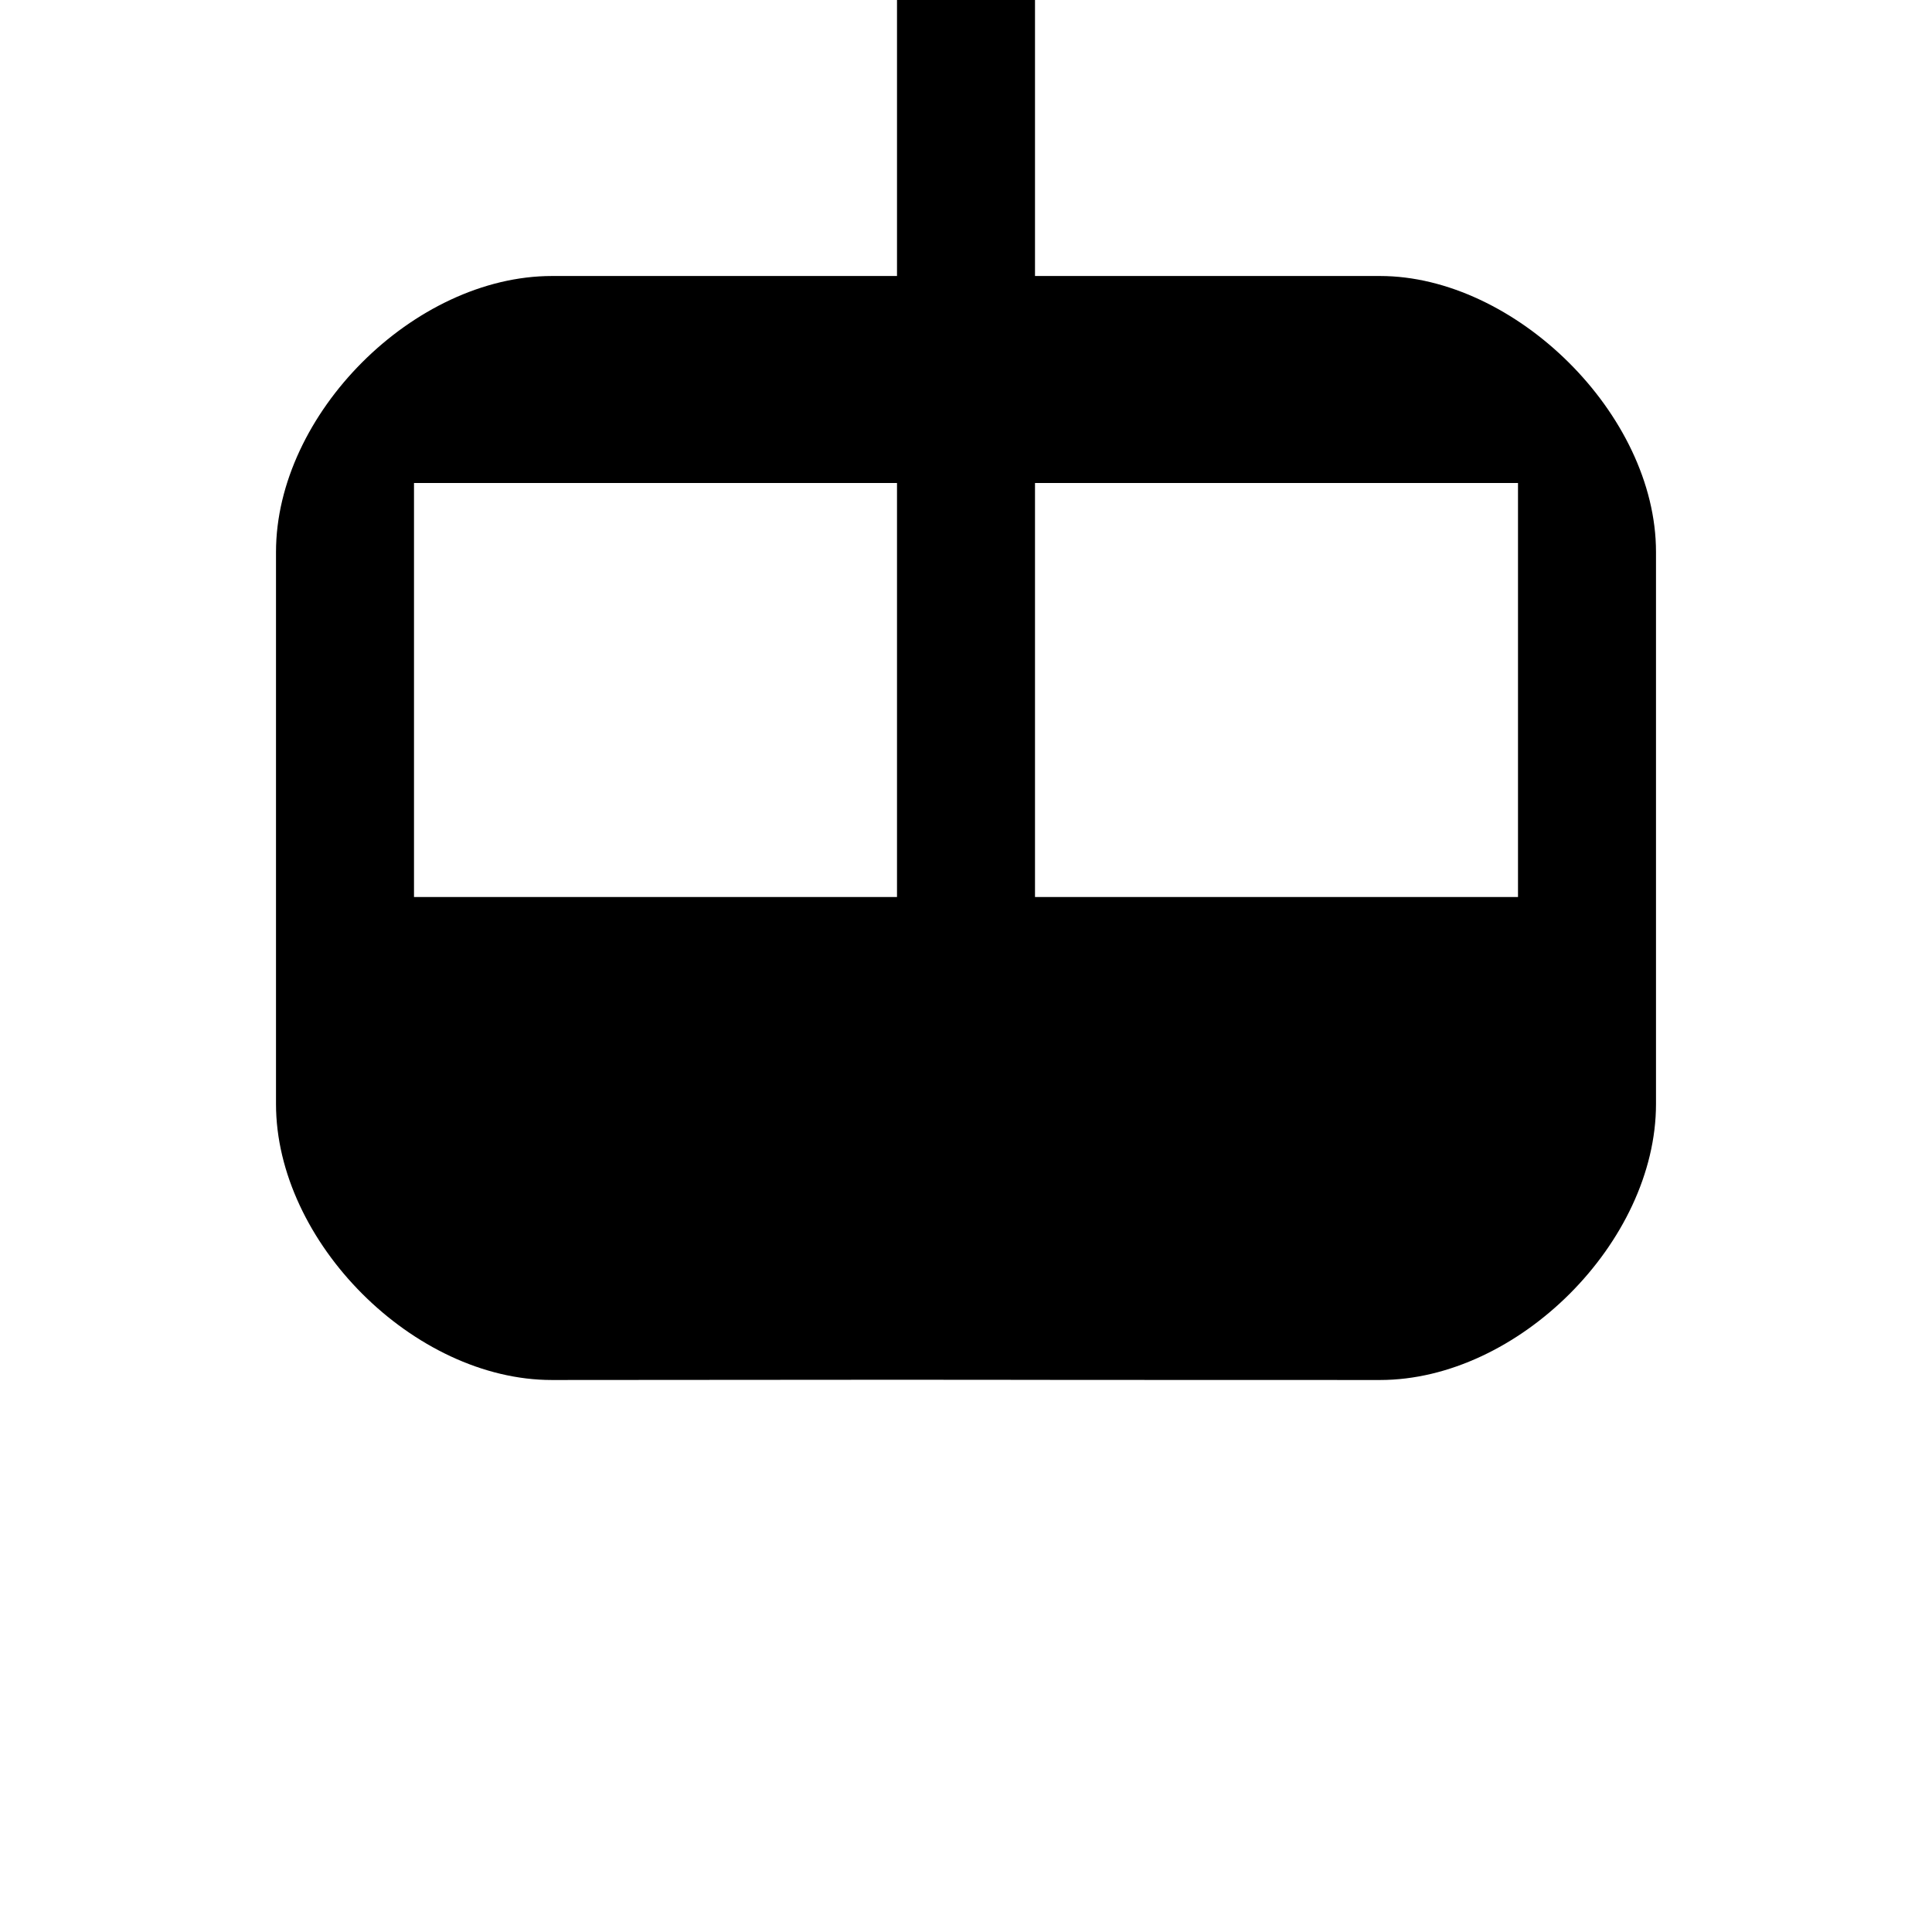
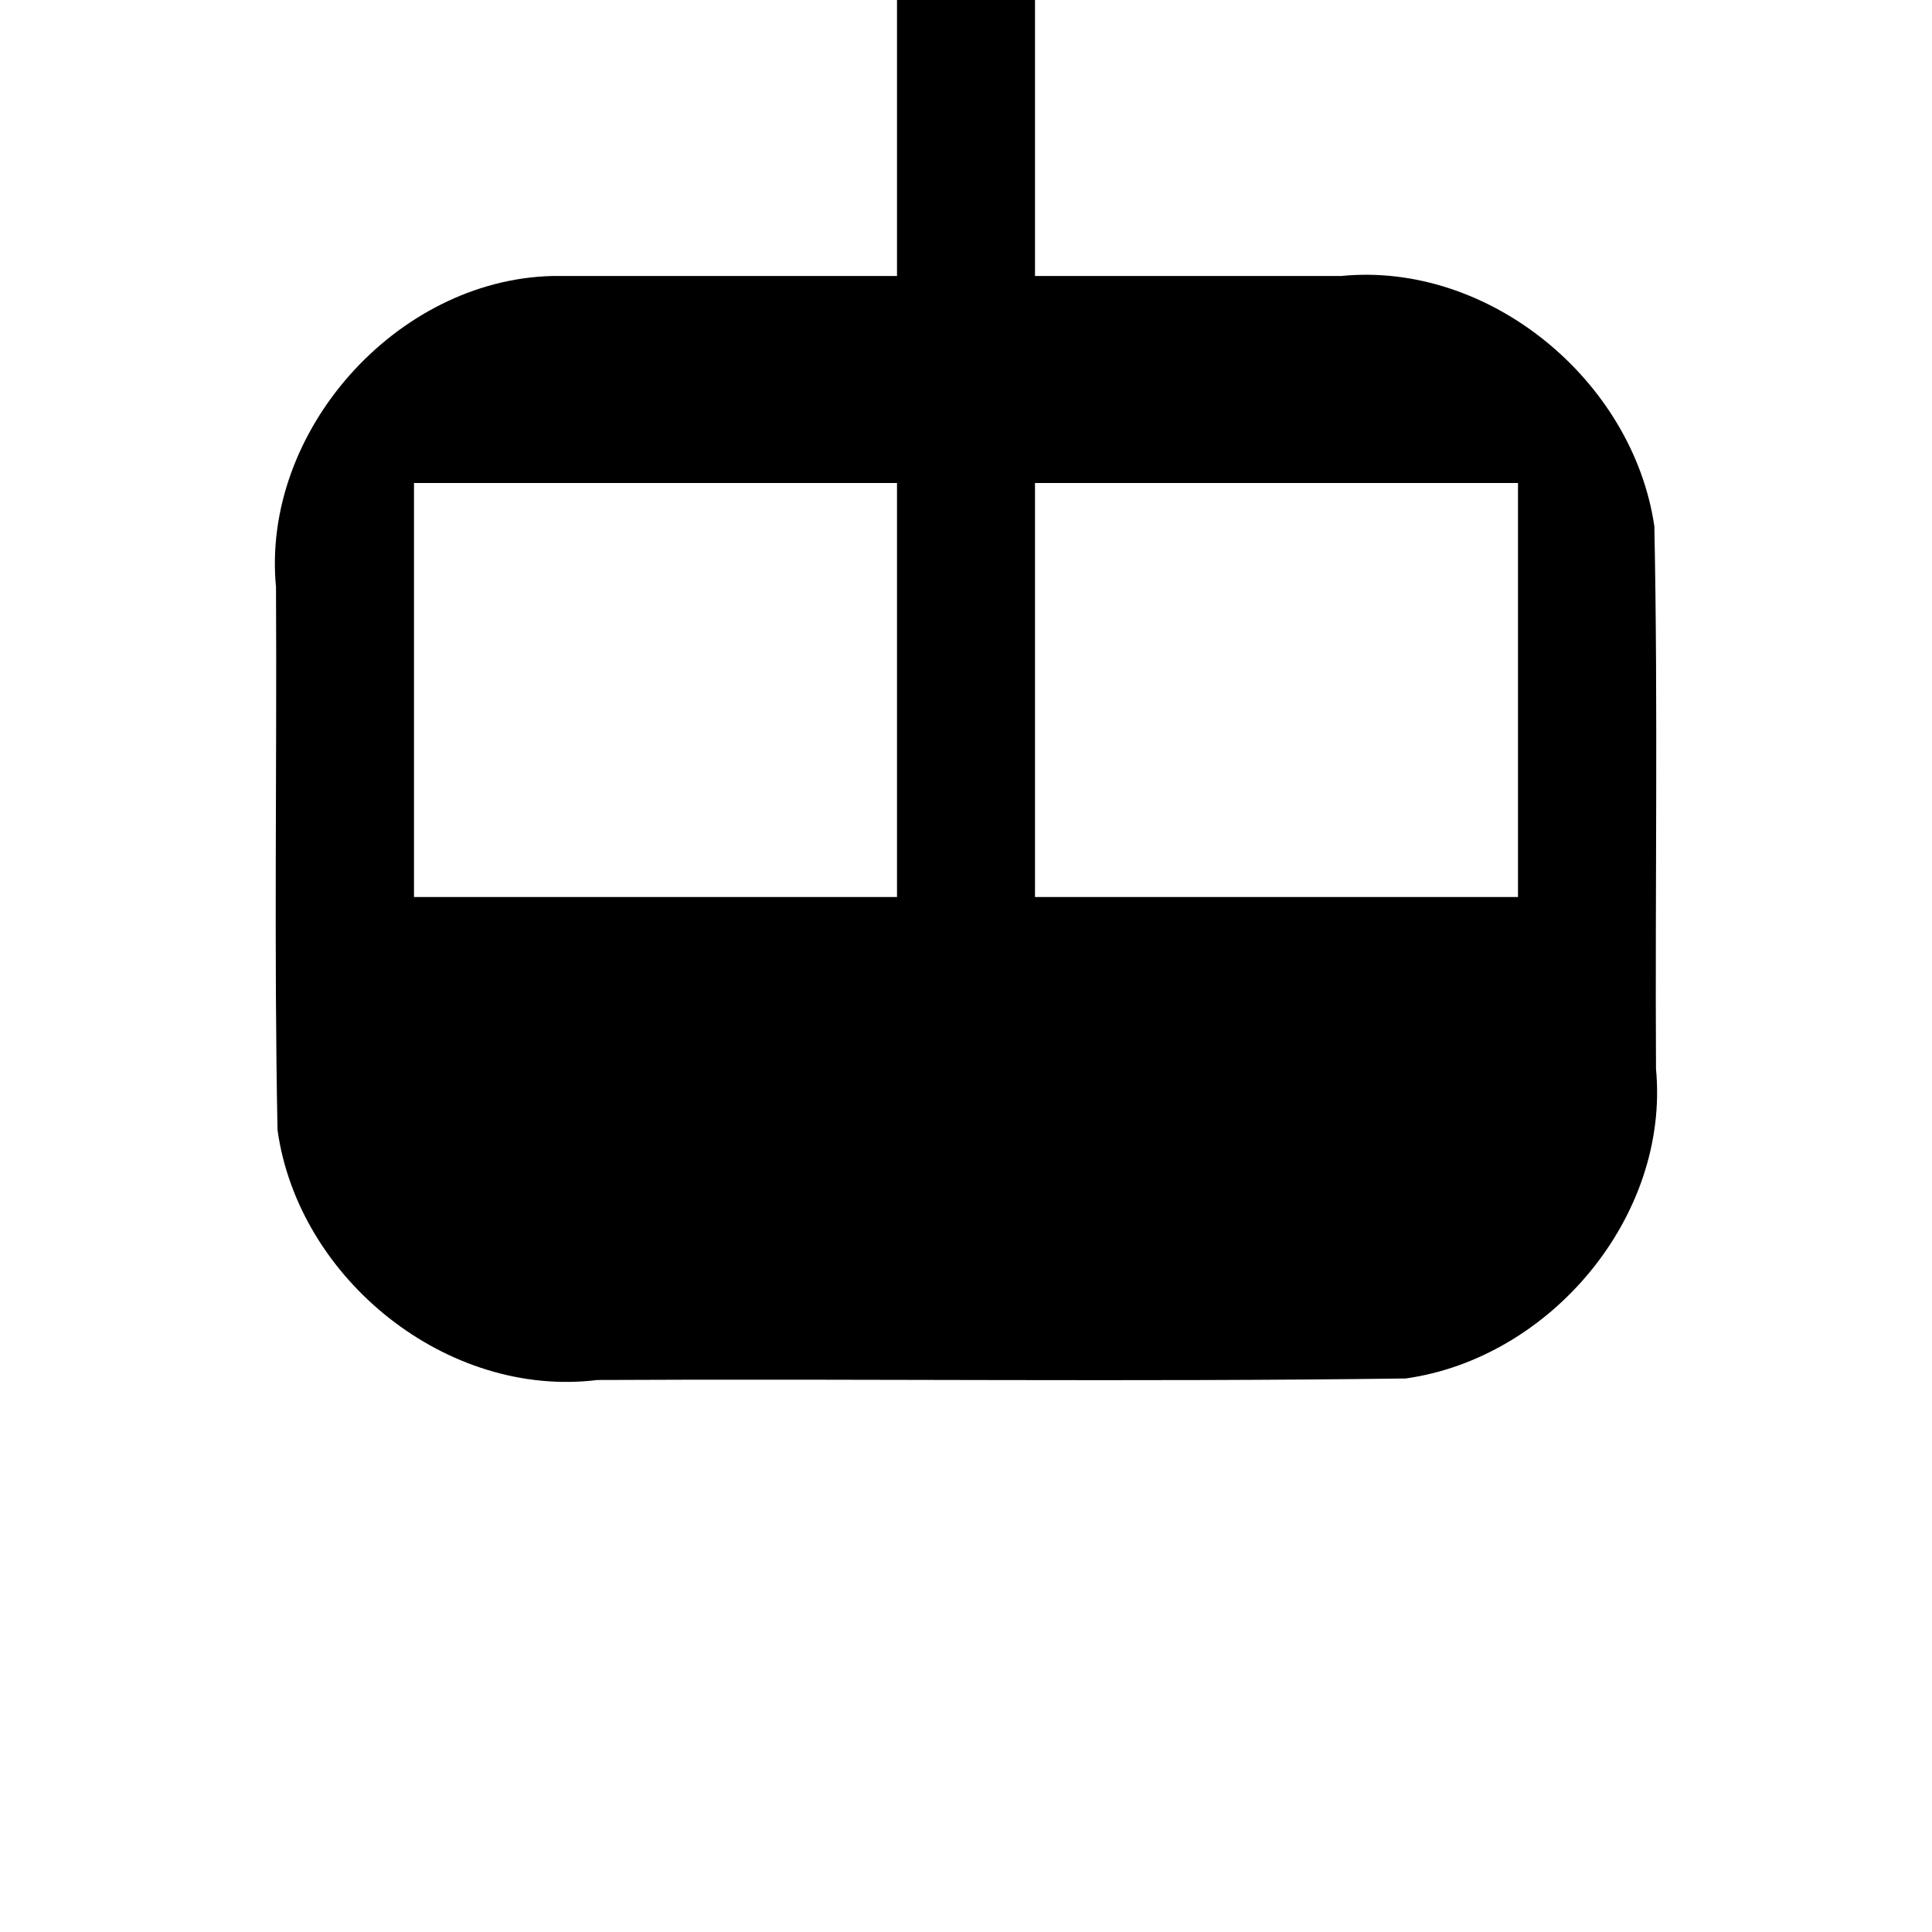
- <svg xmlns="http://www.w3.org/2000/svg" version="1.1" width="100%" height="100%" viewBox="0 0 14 14" id="svg2">
+ <svg xmlns="http://www.w3.org/2000/svg" id="svg2" viewBox="0 0 14 14" height="100%" width="100%" version="1.1">
  <defs id="defs6" />
-   <rect width="14" height="14" x="0" y="0" id="canvas" style="fill:none;stroke:none;visibility:hidden" />
-   <path d="m 7.5,3.5 3.5,0 0,3 -3.5,0 z M 4,2 C 3,2 2,3 2,4 l 0,4 c 0,1 1,2.001 2,2 4.885,-0.004 1.358,0 6,0 1,0 2,-1 2,-2 L 12,4 C 12,3 10.976,2 10,2 l -2.5,0 0,-2 -1,0 0,2 z m -1,1.5 3.5,0 0,3 -3.5,0 z" id="gondola" style="fill:#000000;fill-opacity:1;stroke:none" />
+   <rect style="fill:none;stroke:none;visibility:hidden" id="canvas" y="0" x="0" height="14" width="14" />
+   <path id="gondola" d="m 7.5,3.5 c 1.167,0 2.333,0 3.5,0 0,1 0,2 0,3 -1.167,0 -2.333,0 -3.5,0 0,-1 0,-2 0,-3 z M 4,2 c -1.129,0.029 -2.108,1.128 -2,2.255 0.007,1.311 -0.015,2.623 0.011,3.933 0.15,1.078 1.226,1.947 2.318,1.812 1.952,-0.01 3.906,0.015 5.857,-0.011 C 11.237,9.841 12.101,8.813 12,7.745 11.993,6.435 12.015,5.123 11.988,3.813 11.833,2.757 10.791,1.893 9.717,2 8.978,2 8.239,2 7.5,2 c 0,-0.667 0,-1.333 0,-2 -0.333,0 -0.667,0 -1,0 0,0.667 0,1.333 0,2 C 5.667,2 4.833,2 4,2 Z M 3,3.5 c 1.167,0 2.333,0 3.5,0 0,1 0,2 0,3 -1.167,0 -2.333,0 -3.5,0 0,-1 0,-2 0,-3 z" style="fill:#000000;fill-opacity:1;stroke:none" />
</svg>
